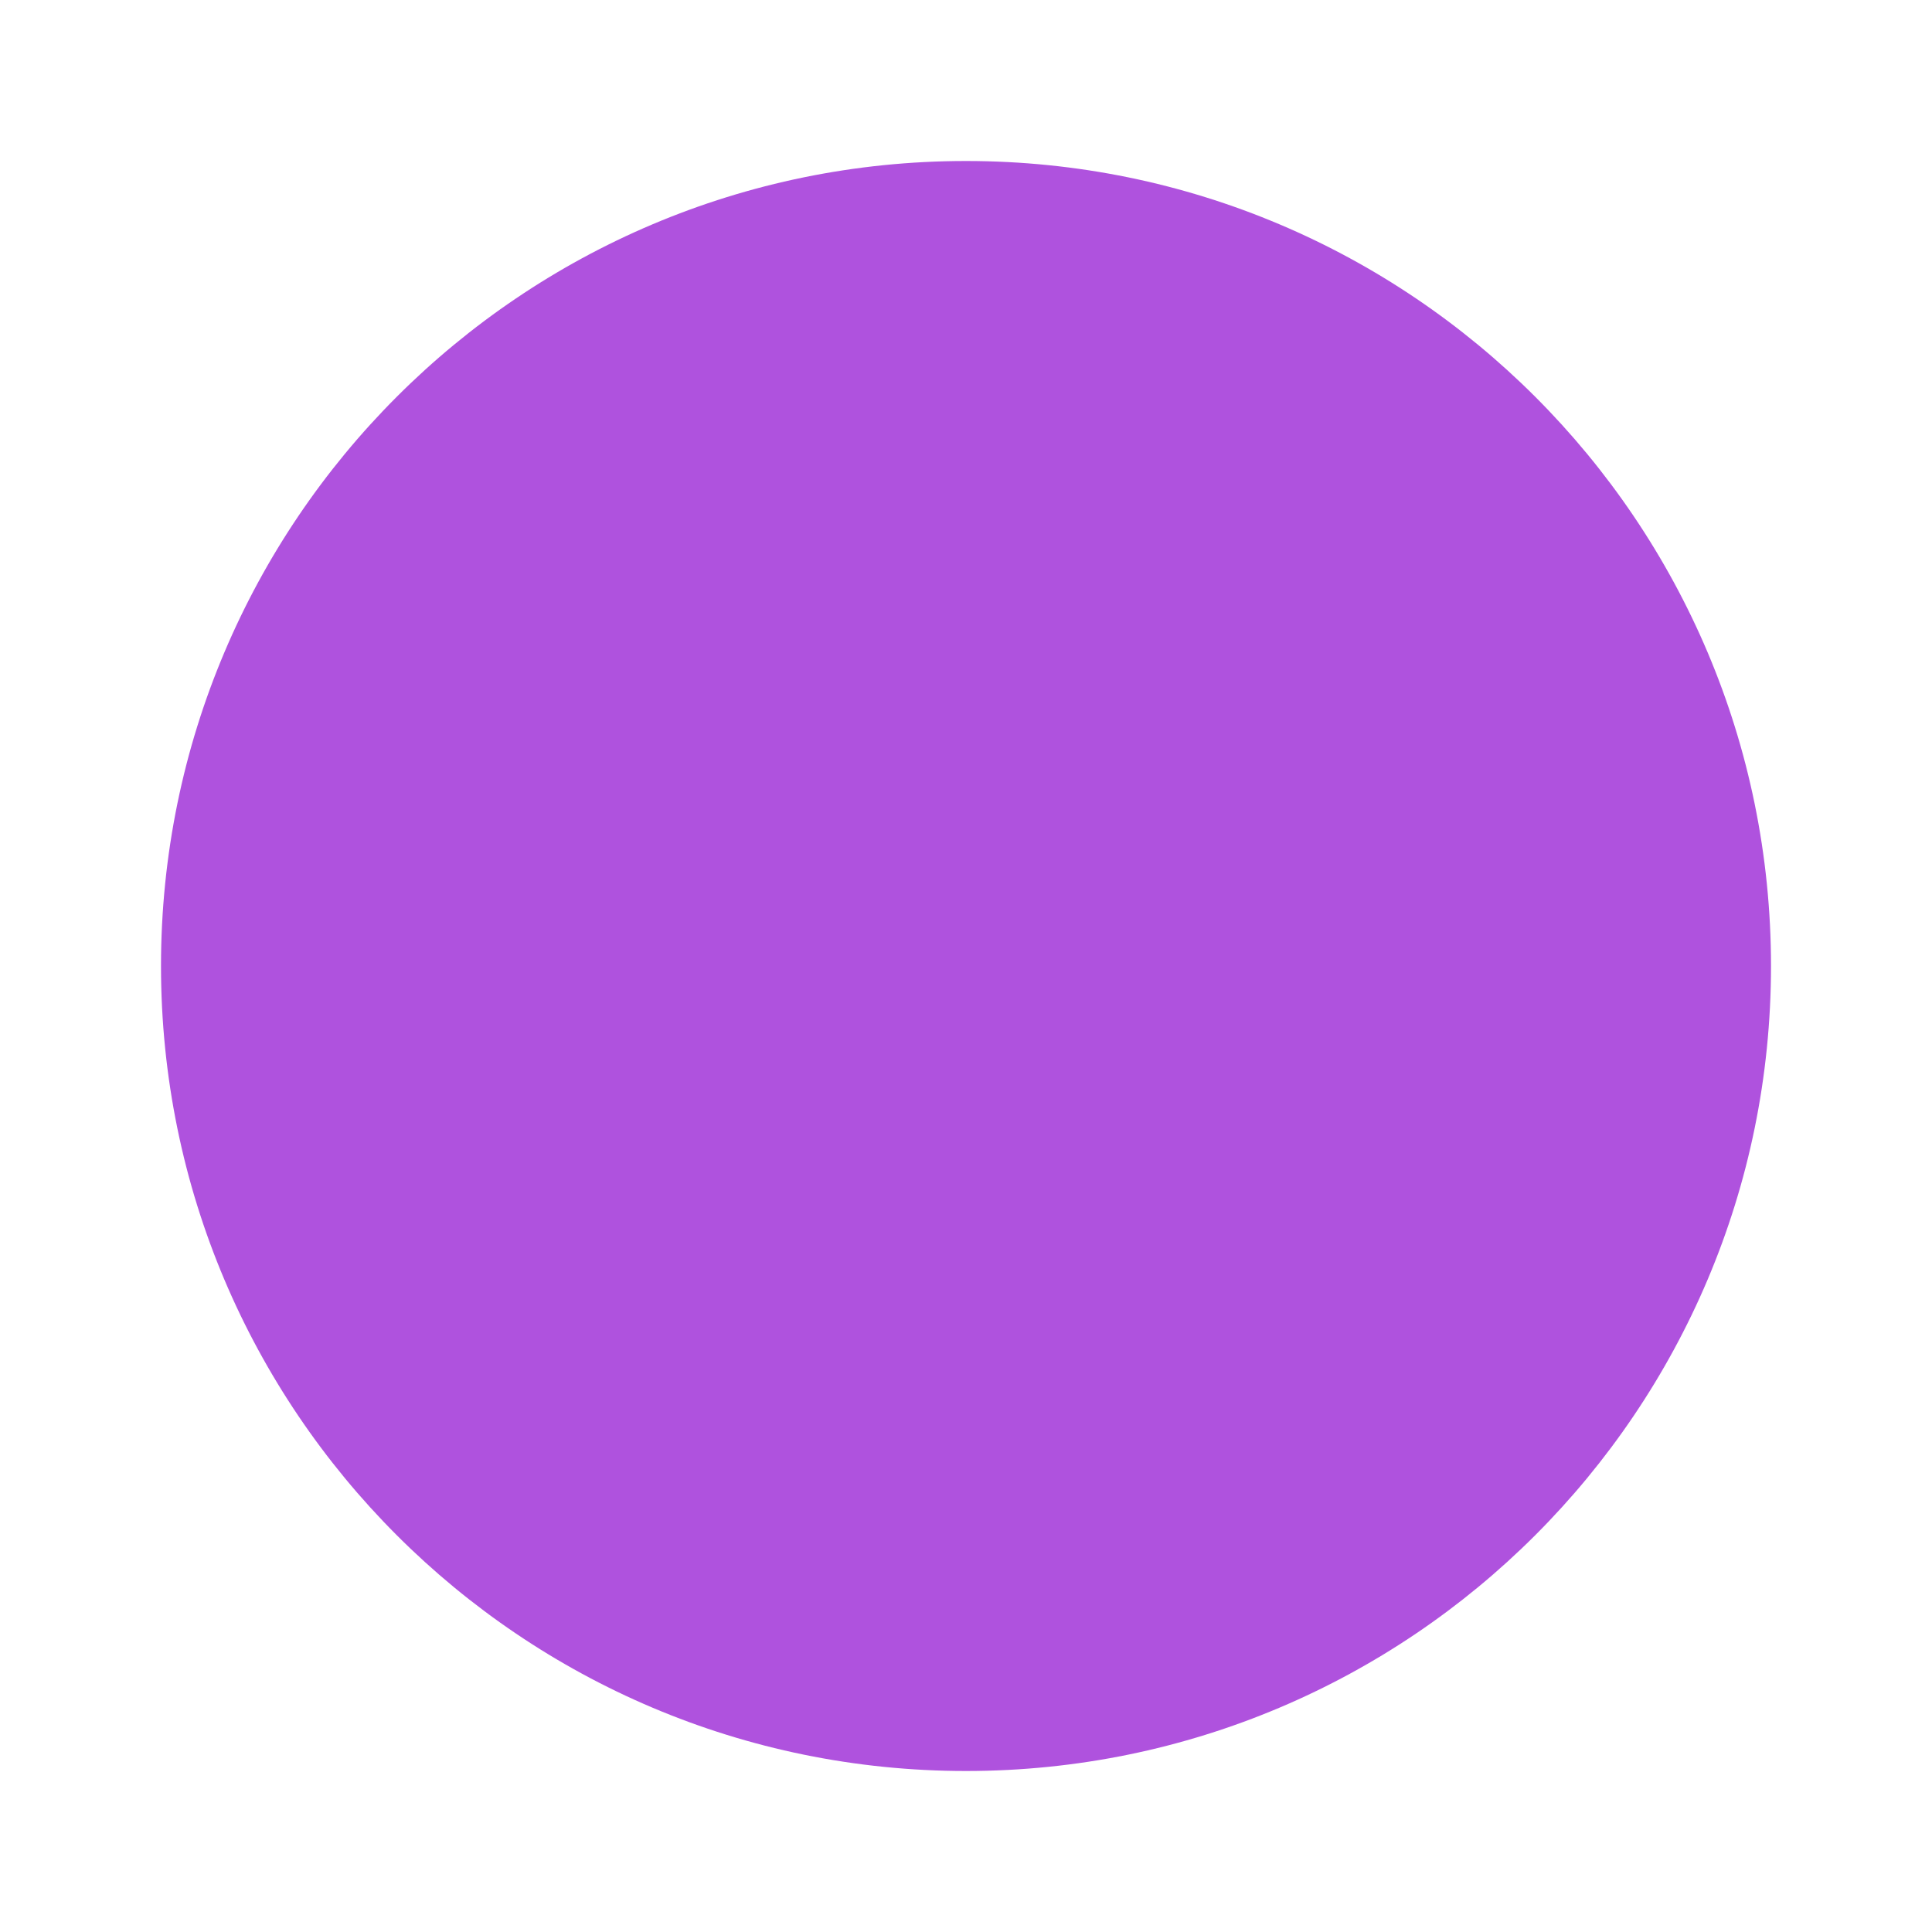
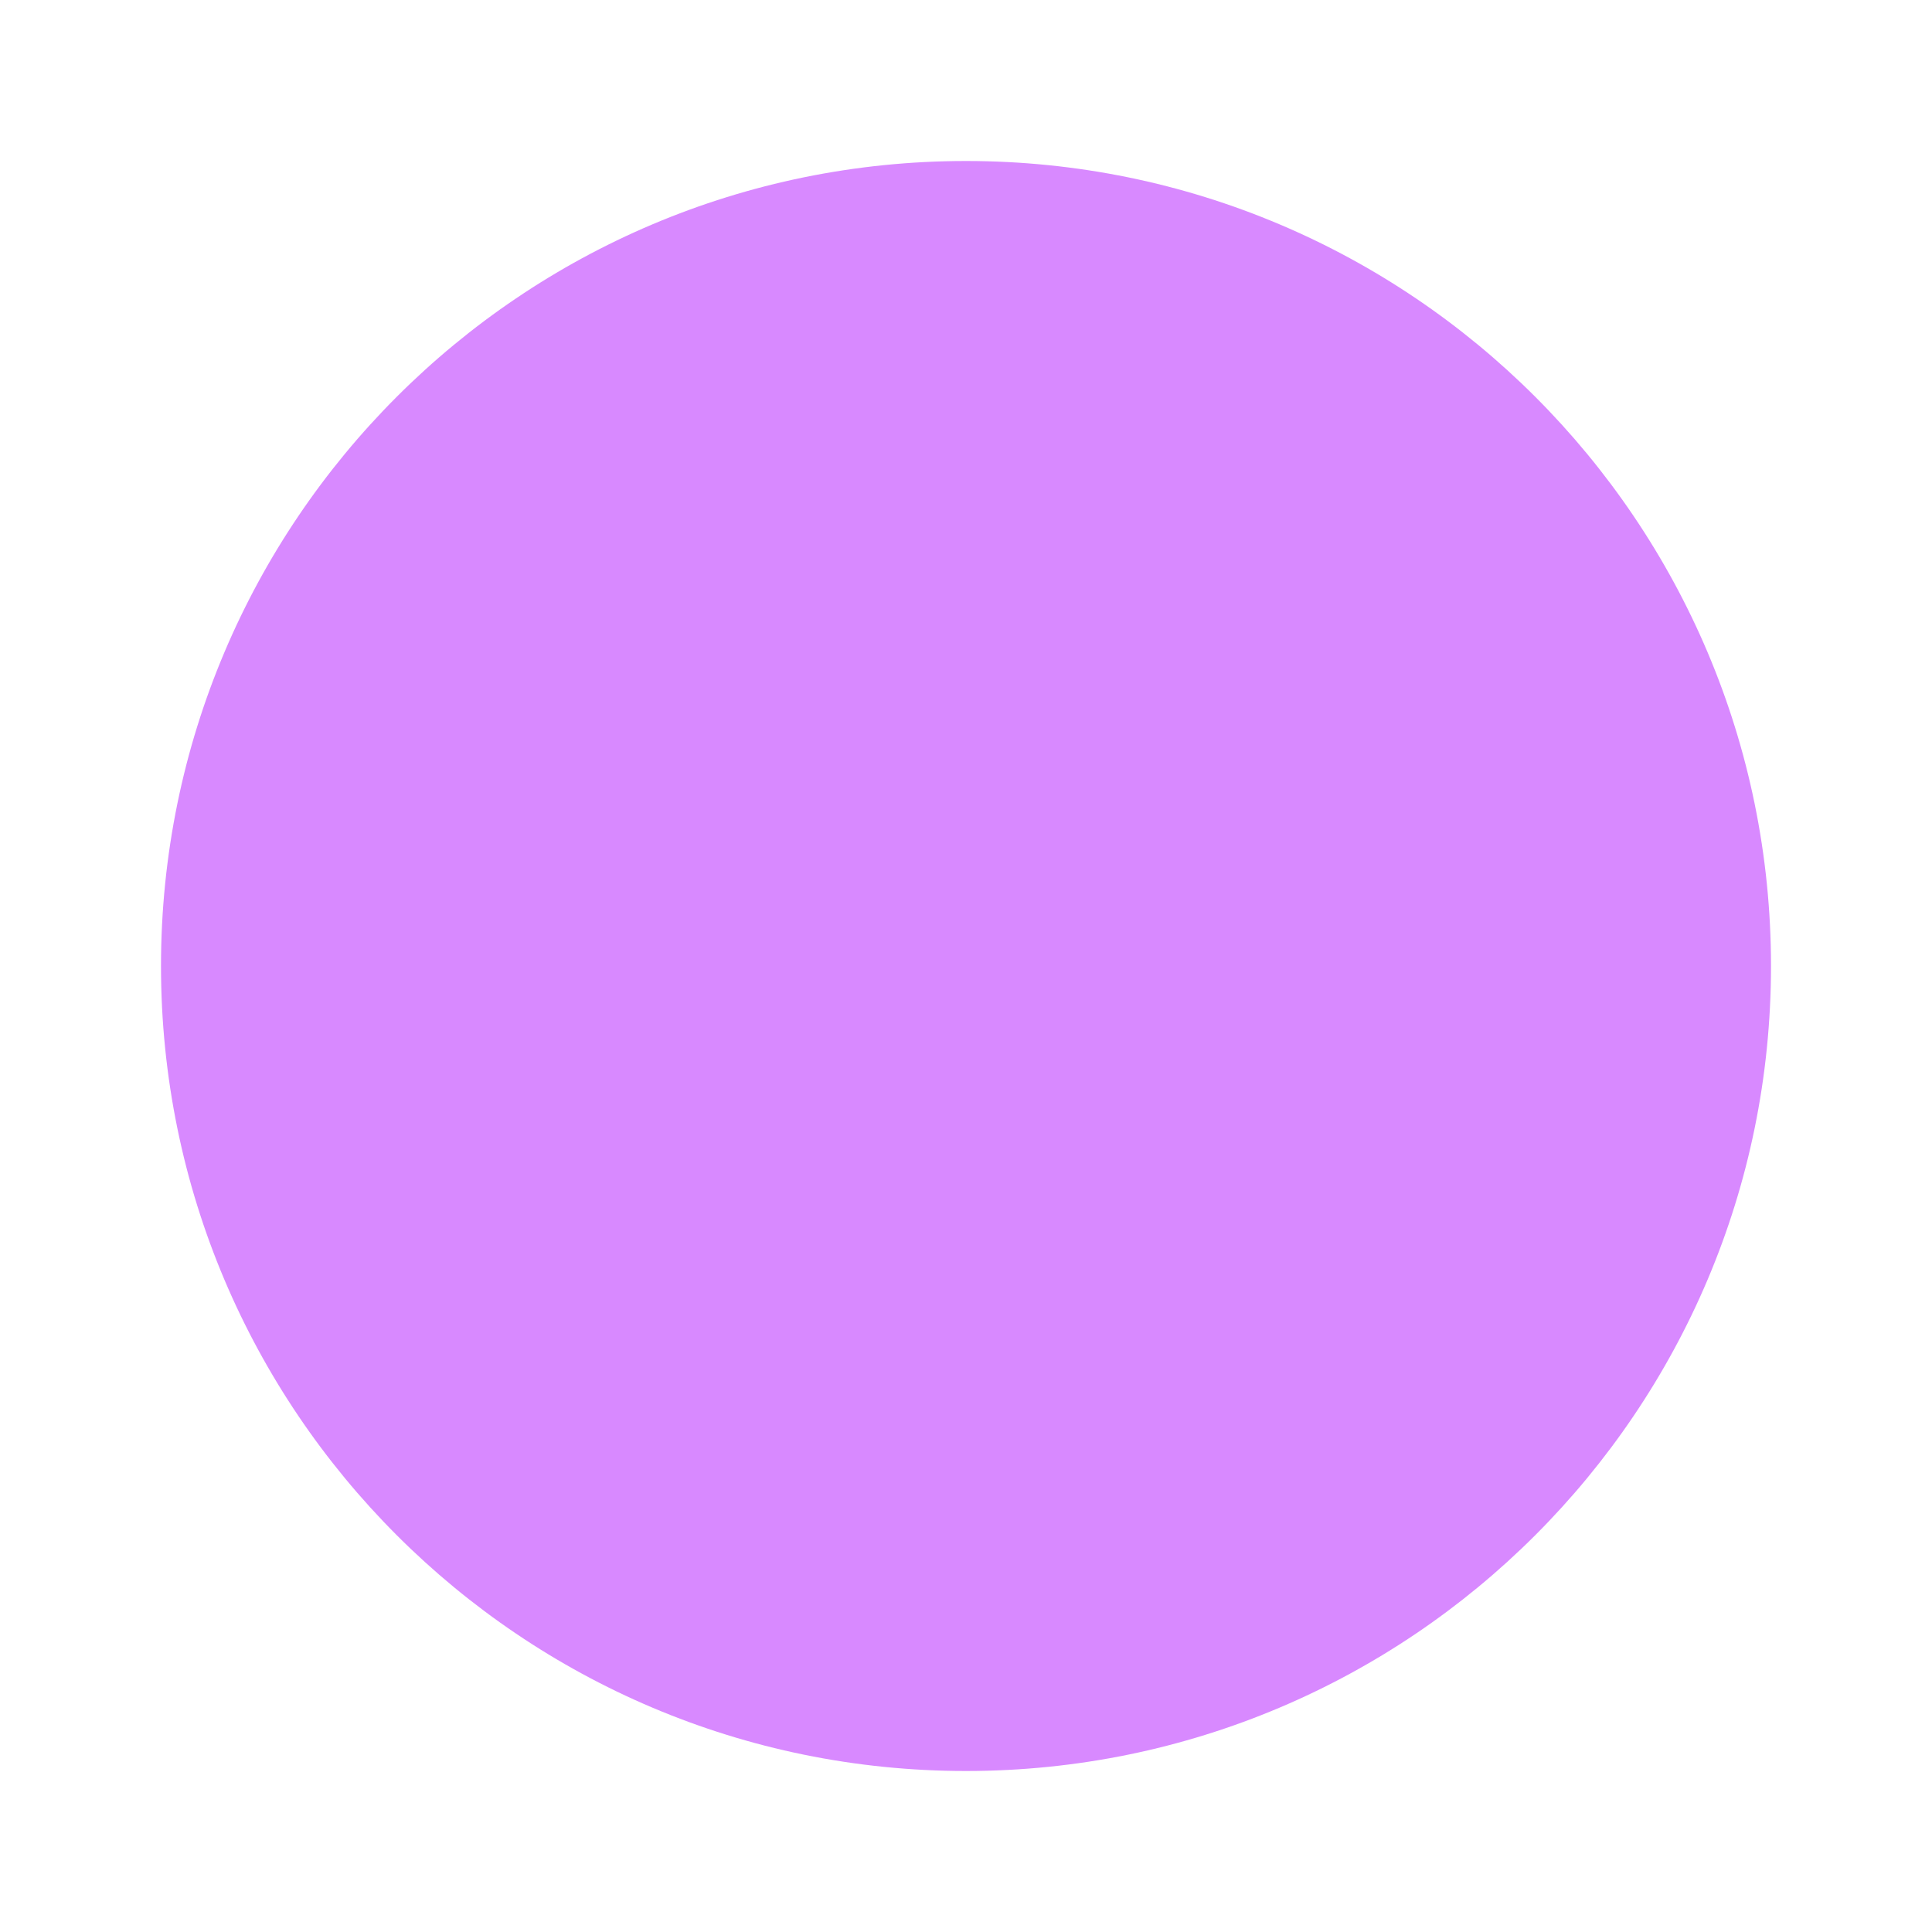
- <svg xmlns="http://www.w3.org/2000/svg" viewBox="0 0 24 24" width="18" height="18" fill="rgba(175,82,222,1)">
+ <svg xmlns="http://www.w3.org/2000/svg" viewBox="0 0 24 24" width="18" height="18" fill="rgba(216, 137, 255, 1)">
  <path fill="none" d="M0 0h24v24H0z" />
  <path d="M12 22C17.523 22 22 17.523 22 12C22 6.477 17.523 2 12 2C6.477 2 2 6.477 2 12C2 17.523 6.477 22 12 22Z" />
</svg>
